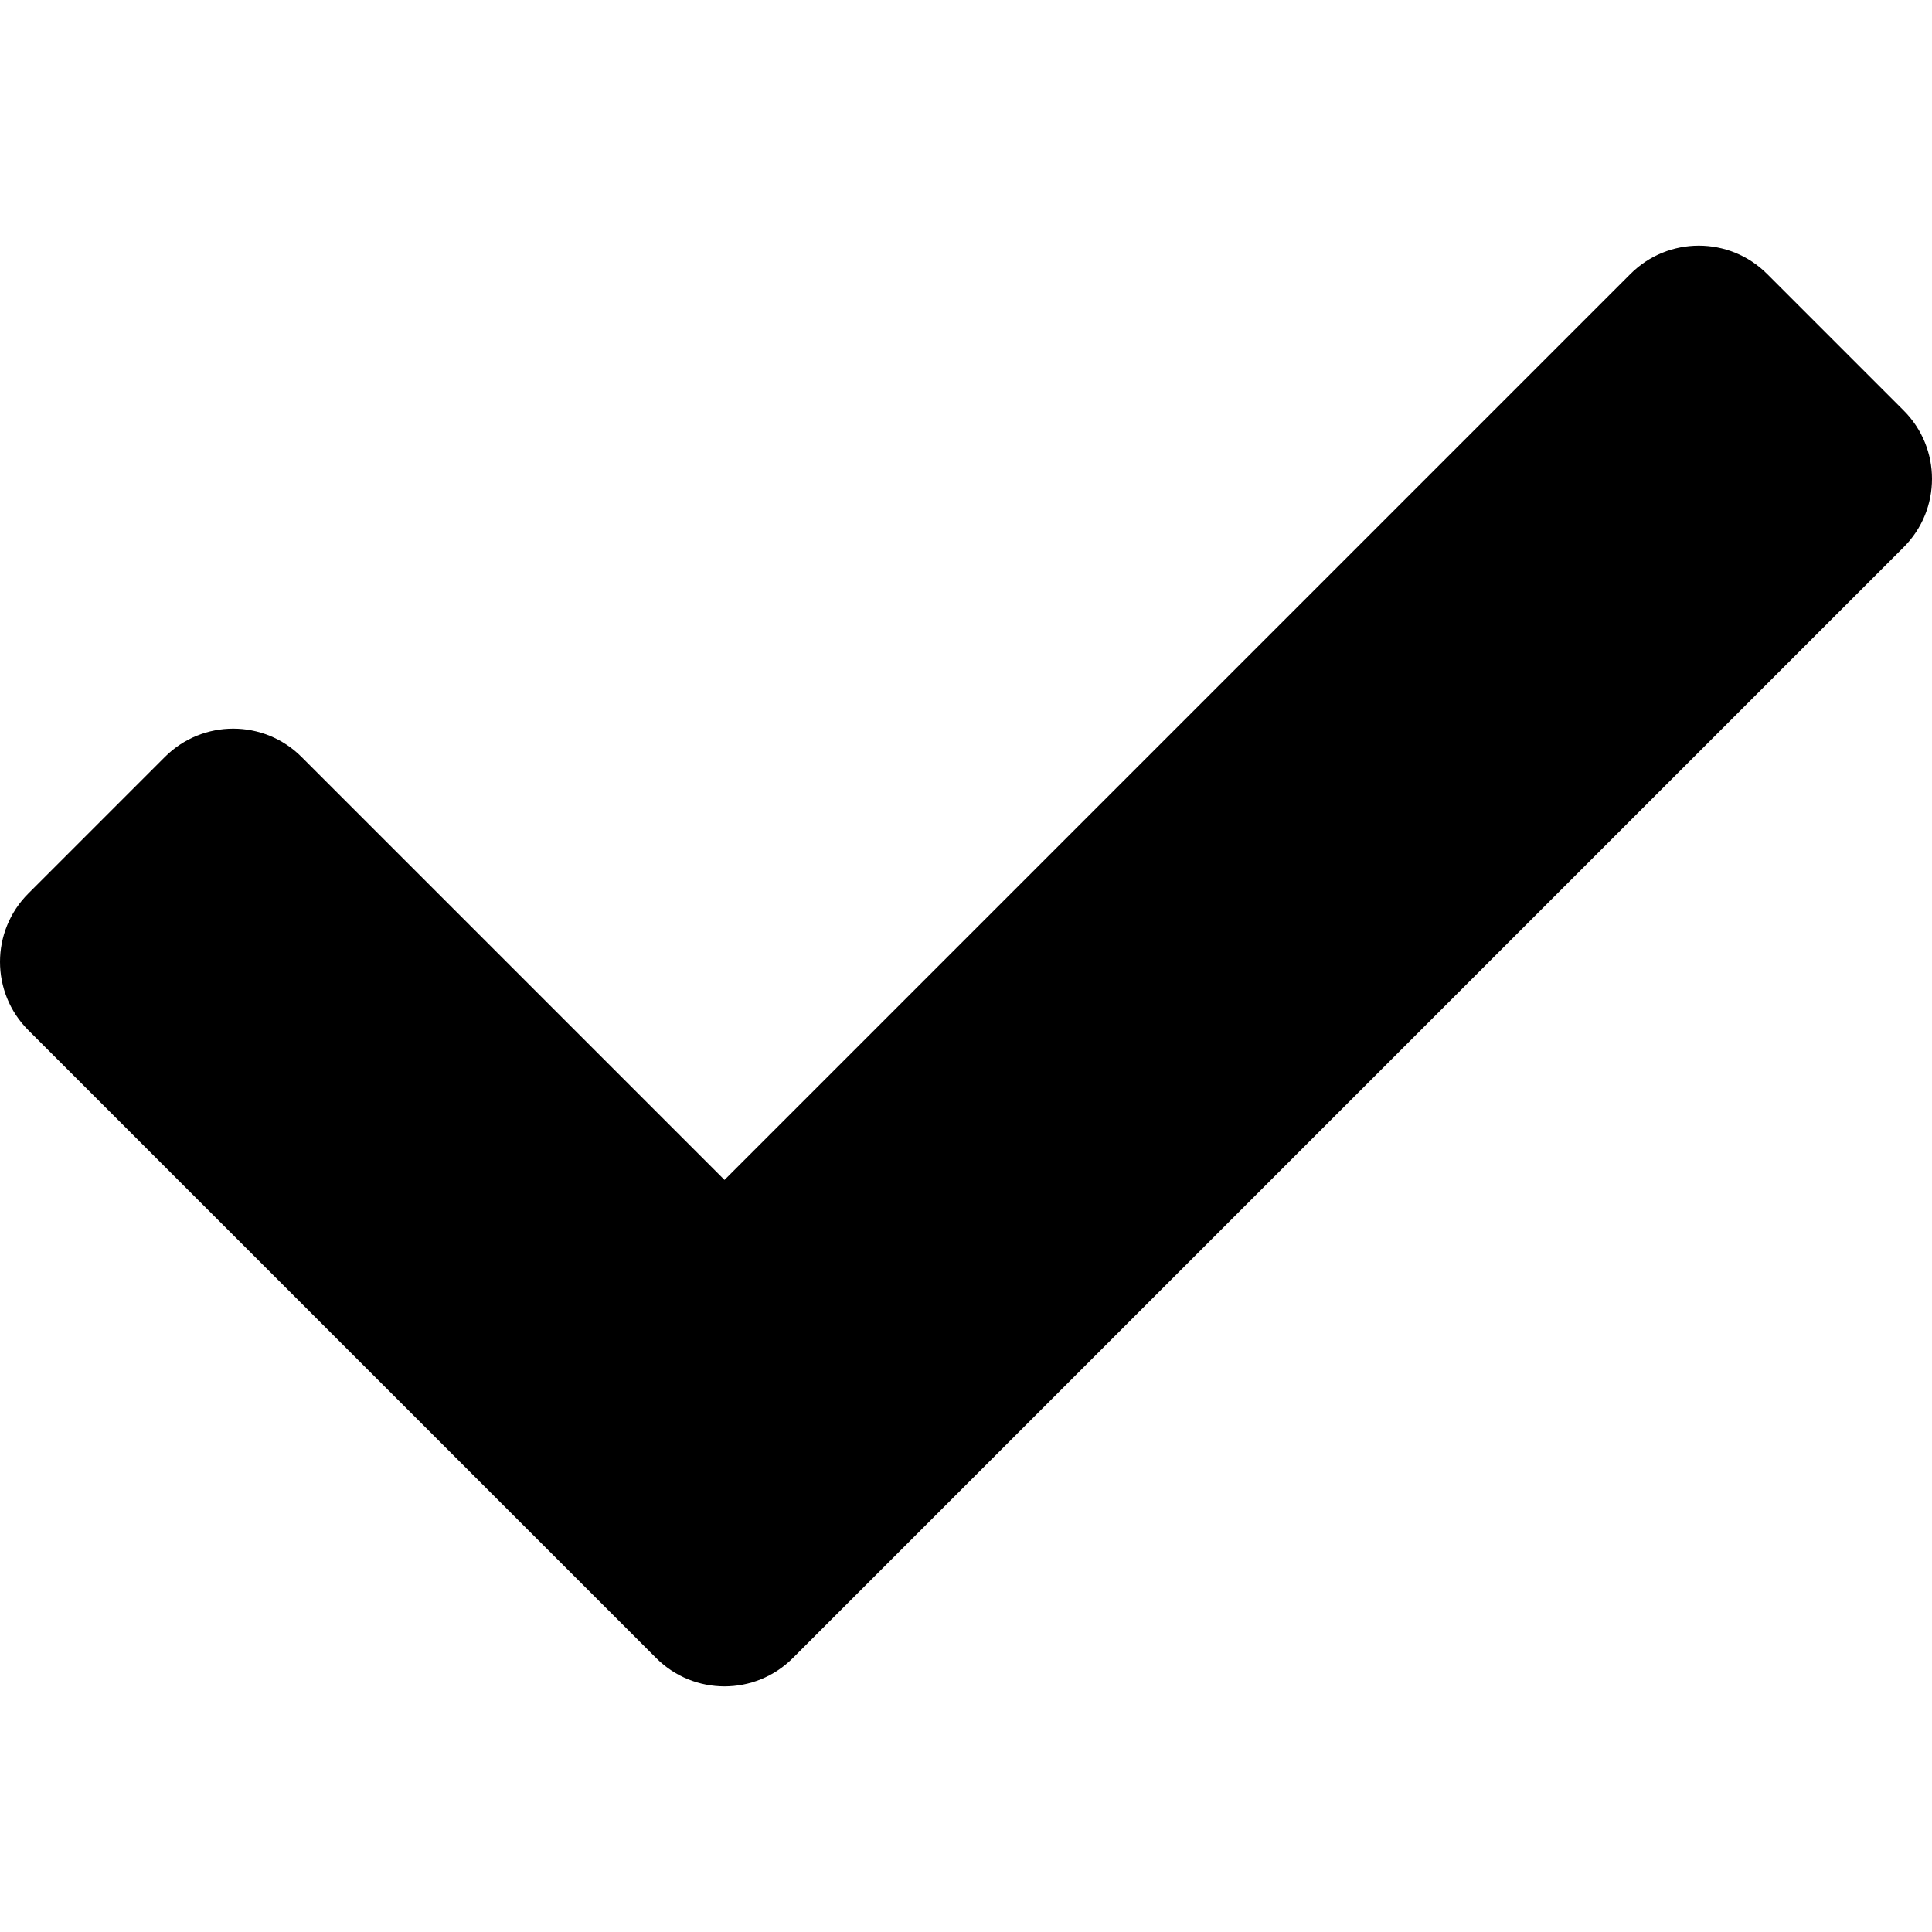
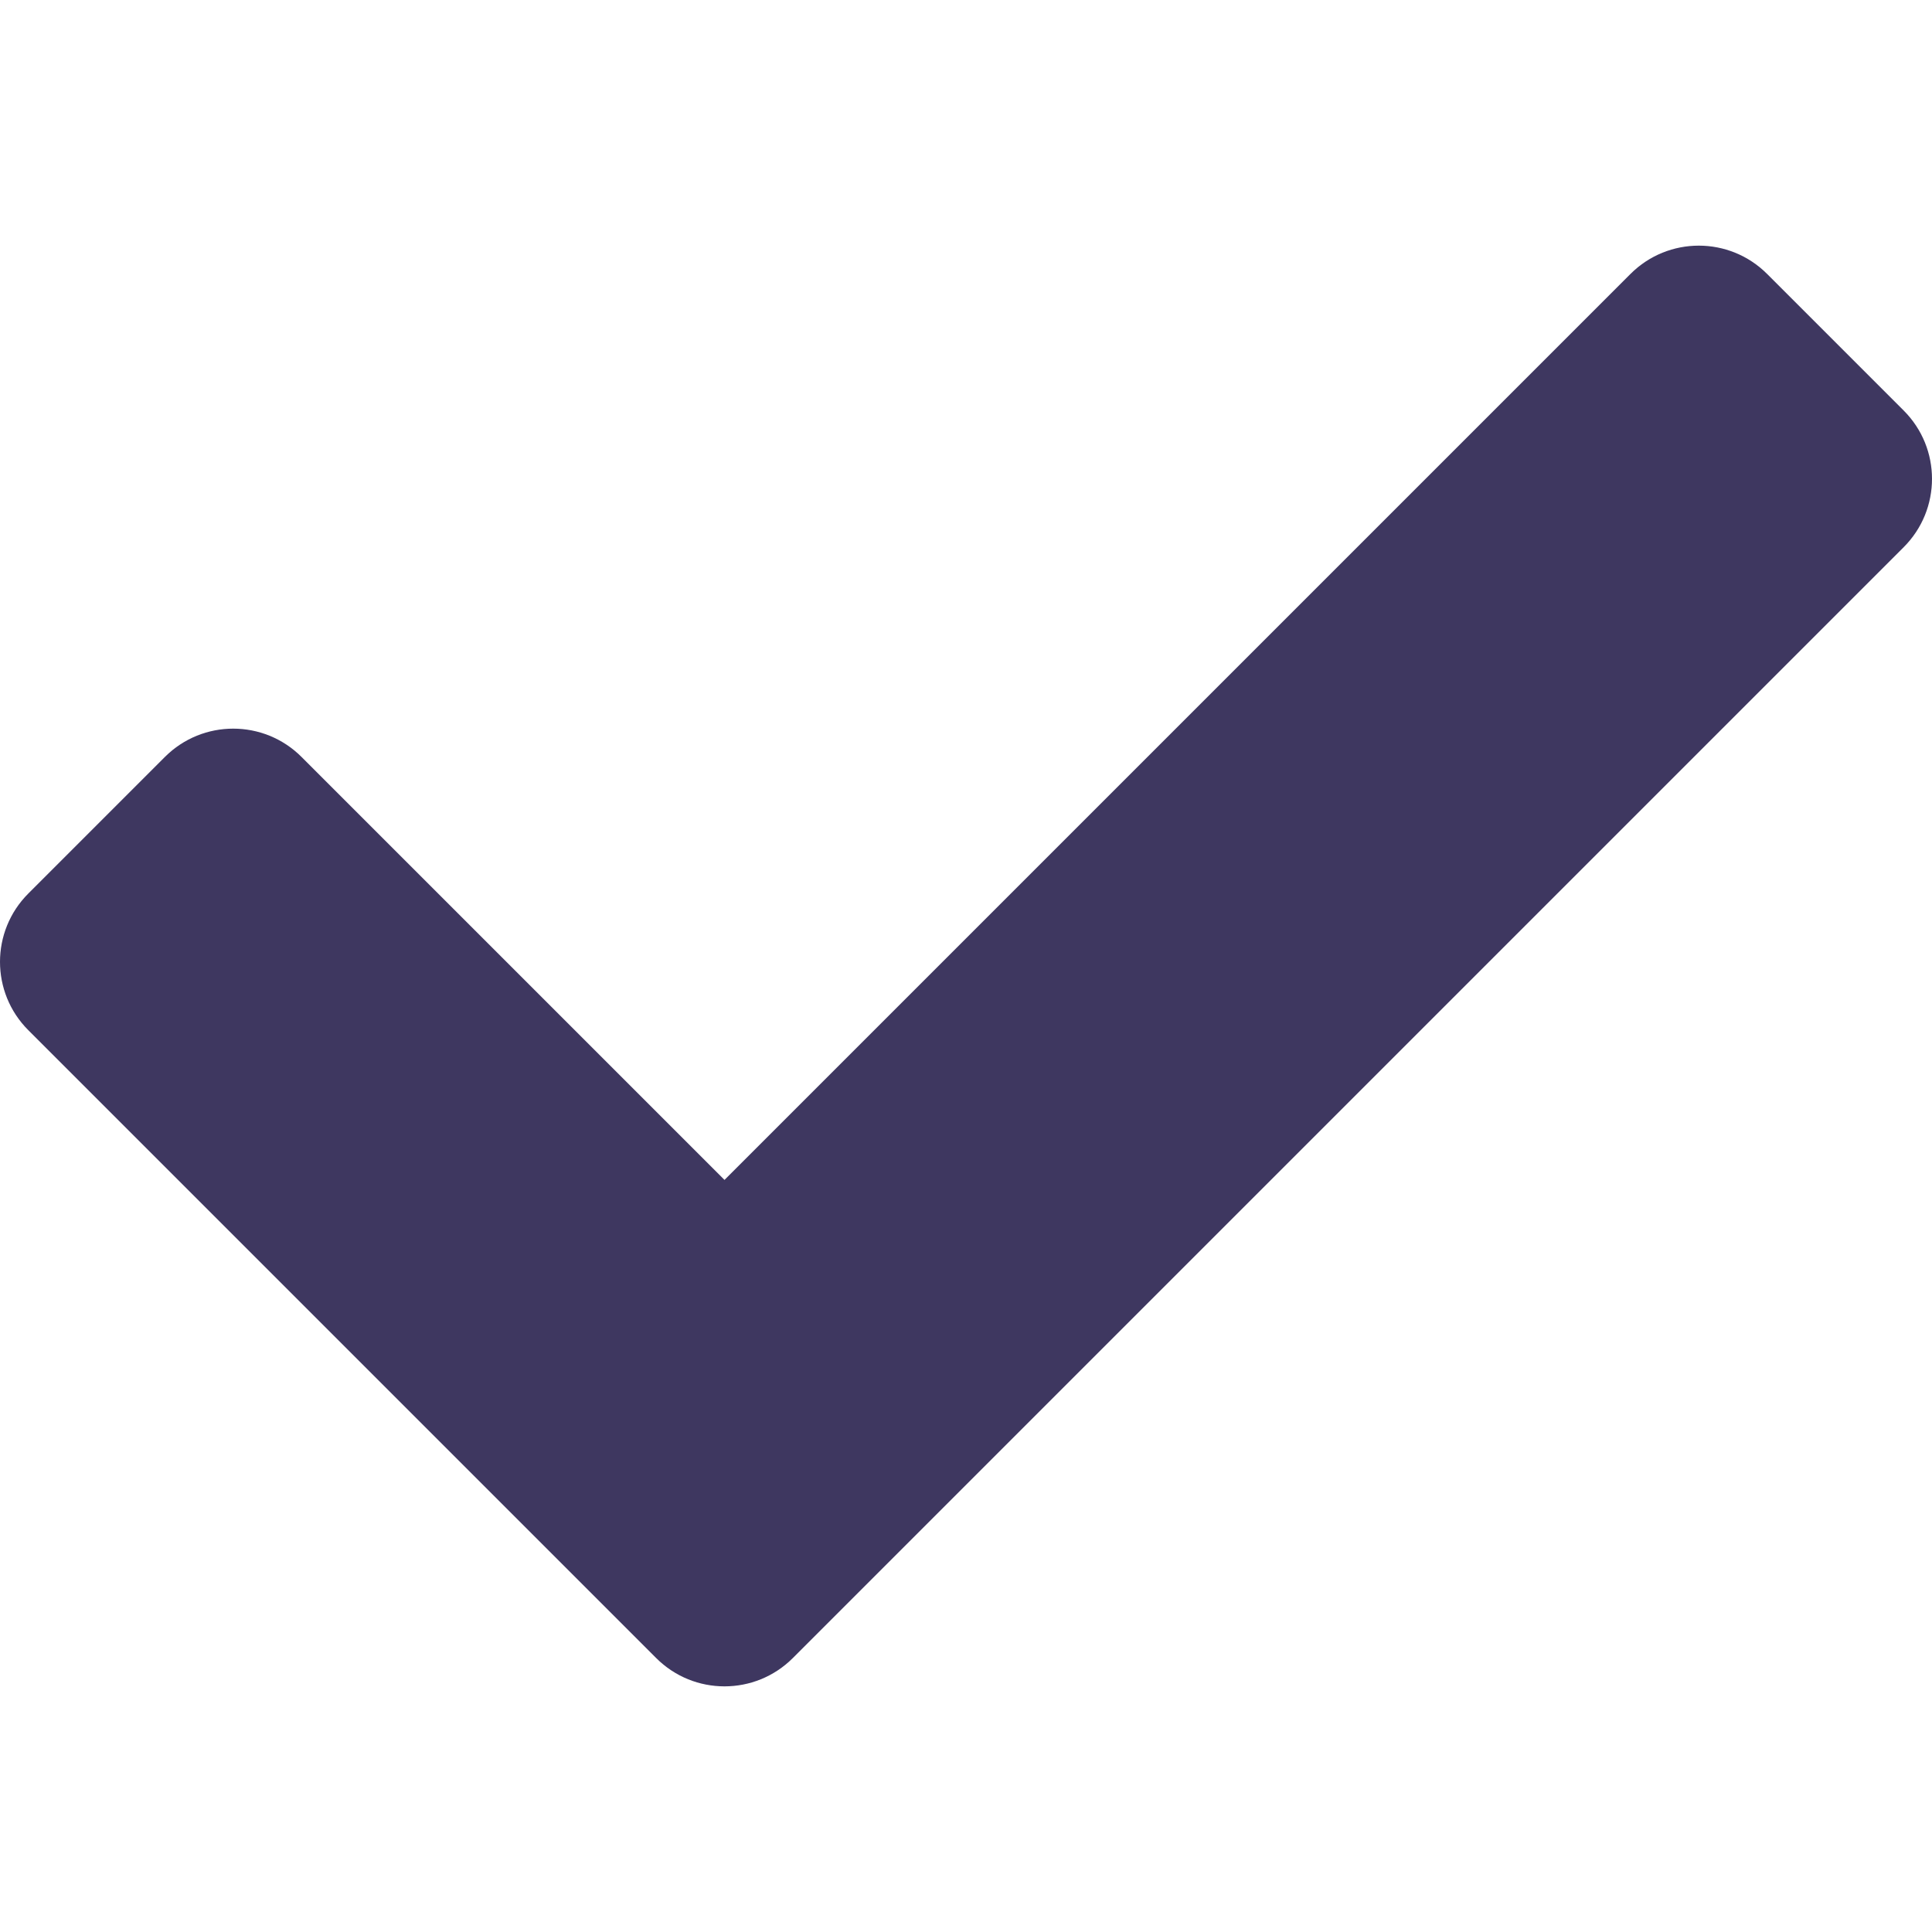
<svg xmlns="http://www.w3.org/2000/svg" viewBox="0 0 512 512">
-   <path d="M173.898 439.404l-166.4-166.4c-9.997-9.997-9.997-26.206 0-36.204l36.203-36.204c9.997-9.998 26.207-9.998 36.204 0L192 312.69 432.095 72.596c9.997-9.997 26.207-9.997 36.204 0l36.203 36.204c9.997 9.997 9.997 26.206 0 36.204l-294.4 294.401c-9.998 9.997-26.207 9.997-36.204-.001z" />
+   <path fill="#3e3760" d="M173.898 439.404l-166.4-166.4c-9.997-9.997-9.997-26.206 0-36.204l36.203-36.204c9.997-9.998 26.207-9.998 36.204 0L192 312.69 432.095 72.596c9.997-9.997 26.207-9.997 36.204 0l36.203 36.204c9.997 9.997 9.997 26.206 0 36.204l-294.4 294.401c-9.998 9.997-26.207 9.997-36.204-.001z" />
</svg>
